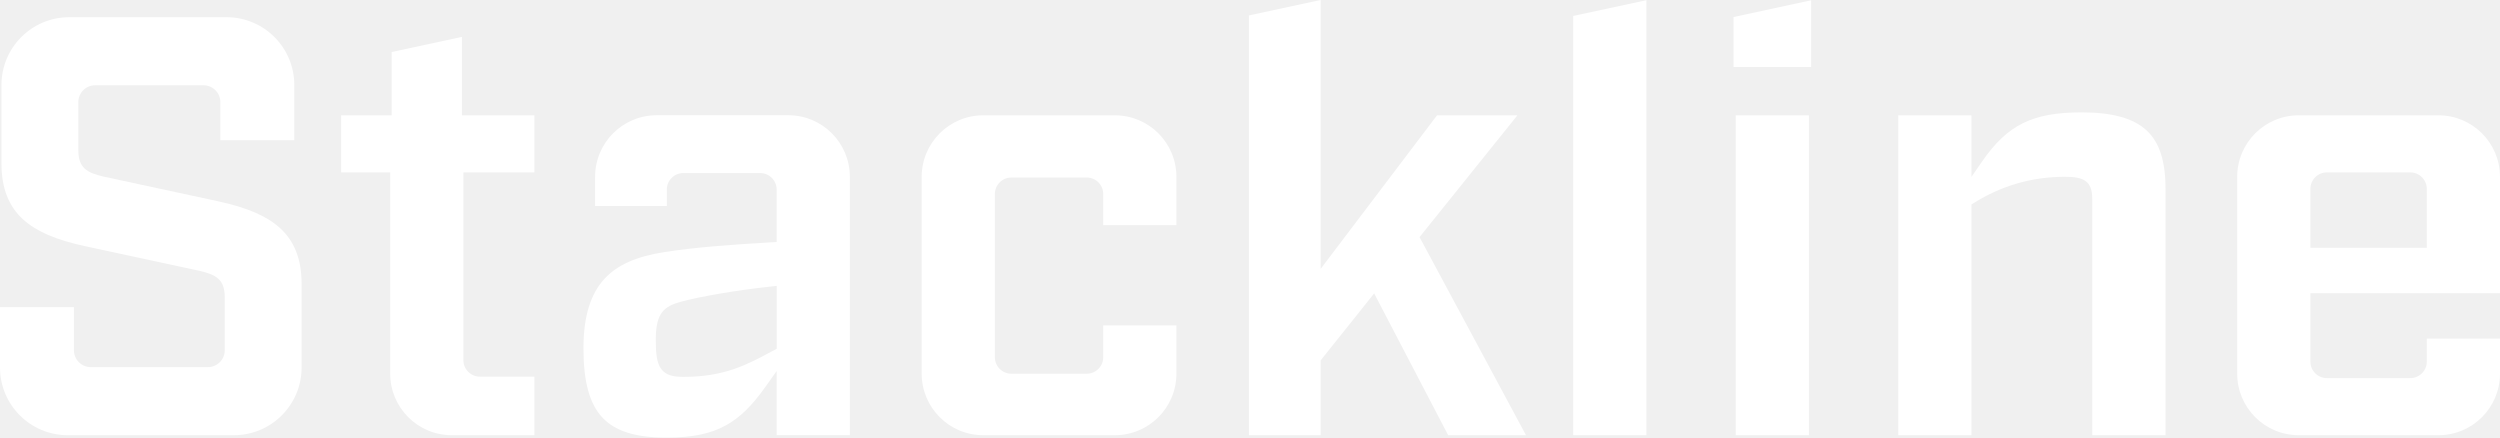
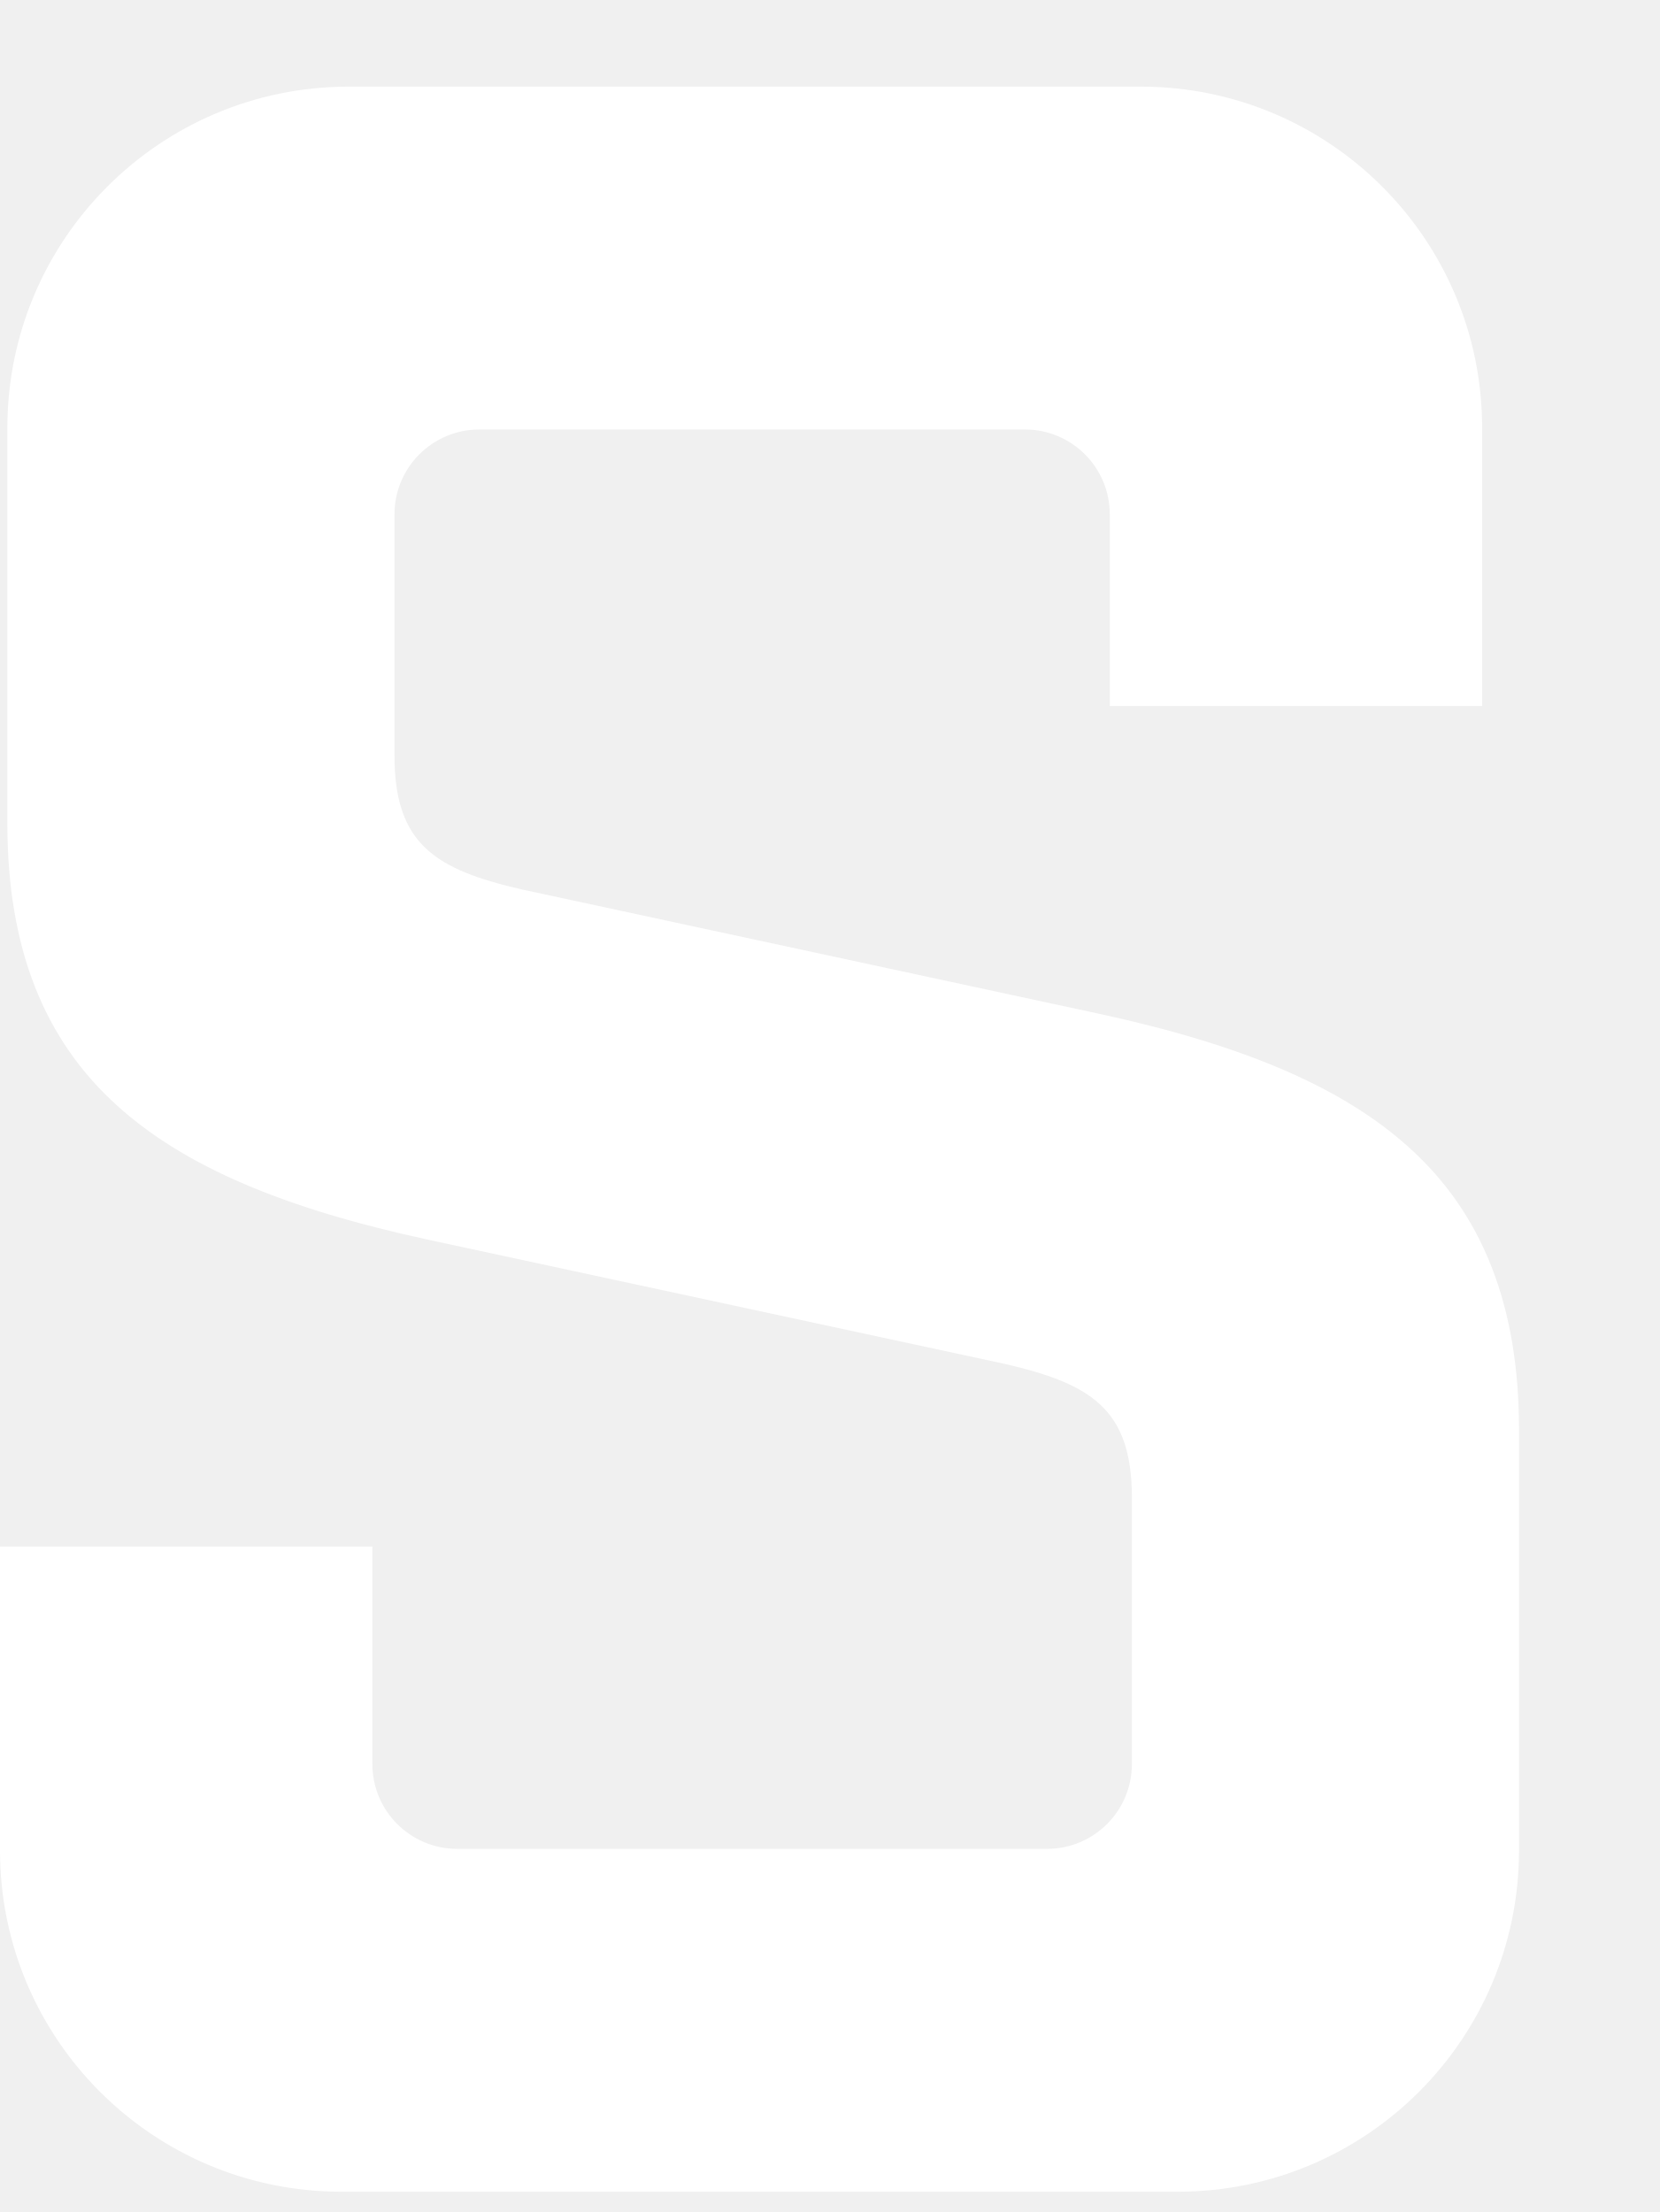
- <svg xmlns="http://www.w3.org/2000/svg" version="1.1" id="Layer_1" x="0px" y="0px" viewBox="0 0 3415 597.8" style="enable-background:new 0 0 3415 597.8;" xml:space="preserve">
+ <svg xmlns="http://www.w3.org/2000/svg" version="1.1" id="Layer_1" x="0px" y="0px" viewBox="0 0 450 600" style="enable-background:new 0 0 3415 597.8;" xml:space="preserve">
  <style type="text/css">
	.st0{fill:#FFFFFF;}
</style>
  <g id="on_black">
    <path class="st0" d="M92.4,594.5c-51-0.1-92.3-41.4-92.4-92.4v-82.6h101v59c0,12.7,10.3,23,23,23l0,0h160c12.7,0,23-10.3,23-23l0,0   v-72.3c0-24.1-11.2-30.9-34.7-36.3l-156-33.6c-39.5-8.5-66.3-20-84.3-36.2C11.8,282,2,256.9,2,223.4V115.9   c0.1-51,41.4-92.3,92.4-92.4h215.2c51,0.1,92.3,41.4,92.4,92.4v75.6H301v-52c0-12.7-10.3-23-23-23l0,0H130c-12.7,0-23,10.3-23,23   l0,0V205c0,24.1,11.2,30.9,34.7,36.3l156,33.6c39.5,8.5,66.3,20,84.3,36.2c20.2,18.1,30,43.2,30,76.7v114.3   c-0.1,51-41.4,92.3-92.4,92.4H92.4z" />
    <path class="st0" d="M617,594.5c-46.4-0.1-83.9-37.6-84-84v-275h-67v-78h69V71.1l96-20.7v107.1h99v78h-97V492   c0,12.4,10.1,22.5,22.5,22.5H730v80H617z" />
    <path class="st0" d="M910.9,597.8c-42.5,0-70.4-8.7-87.9-27.3c-17.7-18.8-26-48.9-26-94.8c0-43.3,9.6-74.5,29.3-95.5   c17.5-18.6,43.4-30,81.6-35.9c41.5-6.4,84.8-9.7,145.5-13.3l7.5-0.4v-71.7c0-12.4-10.1-22.5-22.5-22.5h-105   c-12.4,0-22.5,10.1-22.5,22.5v22.5h-98v-40c0.1-46.4,37.6-83.9,84-84h180c46.4,0.1,83.9,37.6,84,84v353h-100v-87.6l-14.5,20.5   c-19.2,27.1-35.6,43.2-55,53.8C970.7,592.6,945.1,597.8,910.9,597.8z M1052.2,391.5c-48.4,5.1-97.6,14.1-121.1,20.4   c-24.4,6.5-35.3,15.6-35.3,52.2c0,18.2,1.2,31.2,7.1,39.5c6.6,9.3,17.2,11.2,31,11.2c55.6,0,86.7-16.7,119.6-34.4l7.5-4v-85.9   L1052.2,391.5z" />
    <path class="st0" d="M1343,594.5c-46.4-0.1-83.9-37.6-84-84v-269c0.1-46.4,37.6-83.9,84-84h180c46.4,0.1,83.9,37.6,84,84v66h-100   V265c0-12.4-10.1-22.5-22.5-22.5h-103c-12.4,0-22.5,10.1-22.5,22.5v223c0,12.4,10.1,22.5,22.5,22.5h103c12.4,0,22.5-10.1,22.5-22.5   v-43.5h100v66c-0.1,46.4-37.6,83.9-84,84H1343z" />
    <polygon class="st0" points="1978.2,594.5 1877.1,400.8 1804,492.3 1804,594.5 1706,594.5 1706,21.1 1804,0 1804,367.3 1963,157.5    2072.8,157.5 1939.1,323.9 2084.5,594.5  " />
    <polygon class="st0" points="2149,594.5 2149,21.8 2249,0.3 2249,594.5  " />
    <path class="st0" d="M2371,594.5v-437h100v437H2371z M2368,91.5V23.3l106-22.9v91.1H2368z" />
    <path class="st0" d="M2858,594.5V271.3c0-25.1-13.1-29.8-37.3-29.8c-44.8,0-86.4,12-124,35.5l-3.7,2.3v315.2h-100v-437h100v84.1   l14.6-21.1c34.7-50.1,69-67,136-67c41.9,0,71,8.1,88.8,24.8c17.5,16.4,25.7,41.7,25.7,79.6v336.6H2858z" />
    <path class="st0" d="M3140,594.5c-46.4-0.1-83.9-37.6-84-84v-269c0.1-46.4,37.6-83.9,84-84h191c46.4,0.1,83.9,37.6,84,84v159h-259   V494c0,12.4,10.1,22.5,22.5,22.5h114c12.4,0,22.5-10.1,22.5-22.5v-31.5h100v48c-0.1,46.4-37.6,83.9-84,84H3140z M3178.5,235.5   c-12.4,0-22.5,10.1-22.5,22.5v80.5h159V258c0-12.4-10.1-22.5-22.5-22.5H3178.5z" />
  </g>
</svg>
